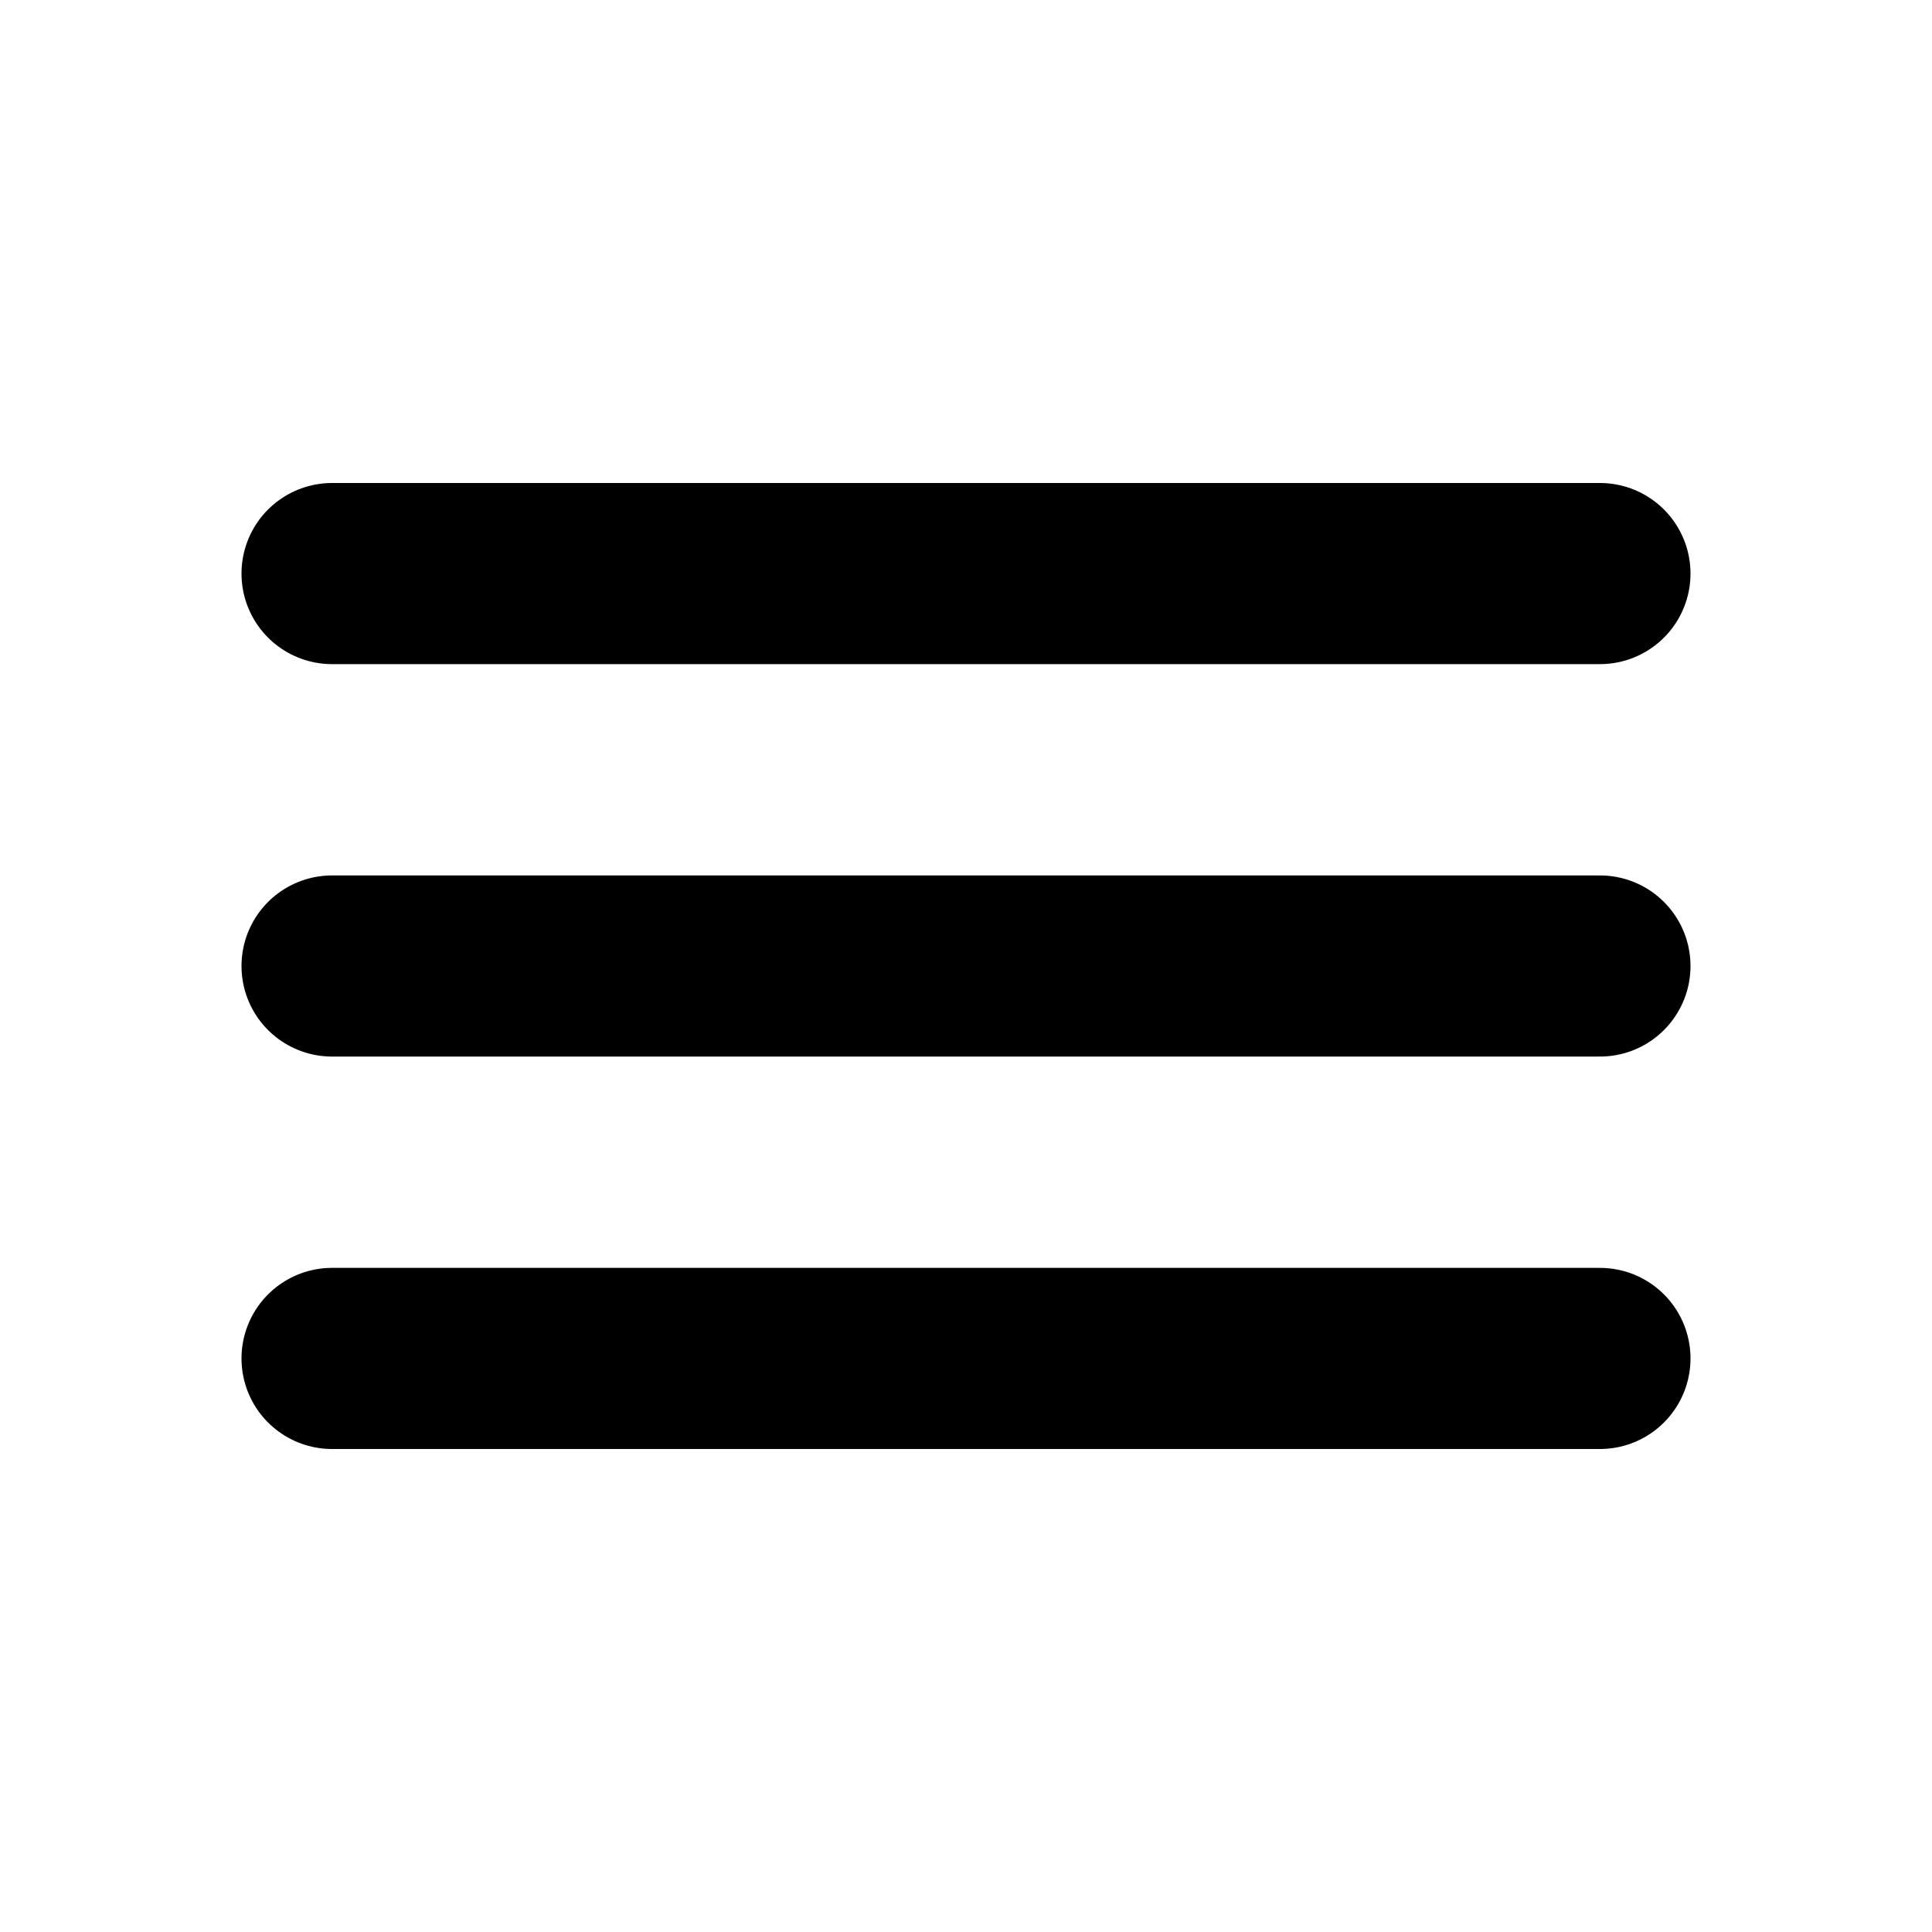
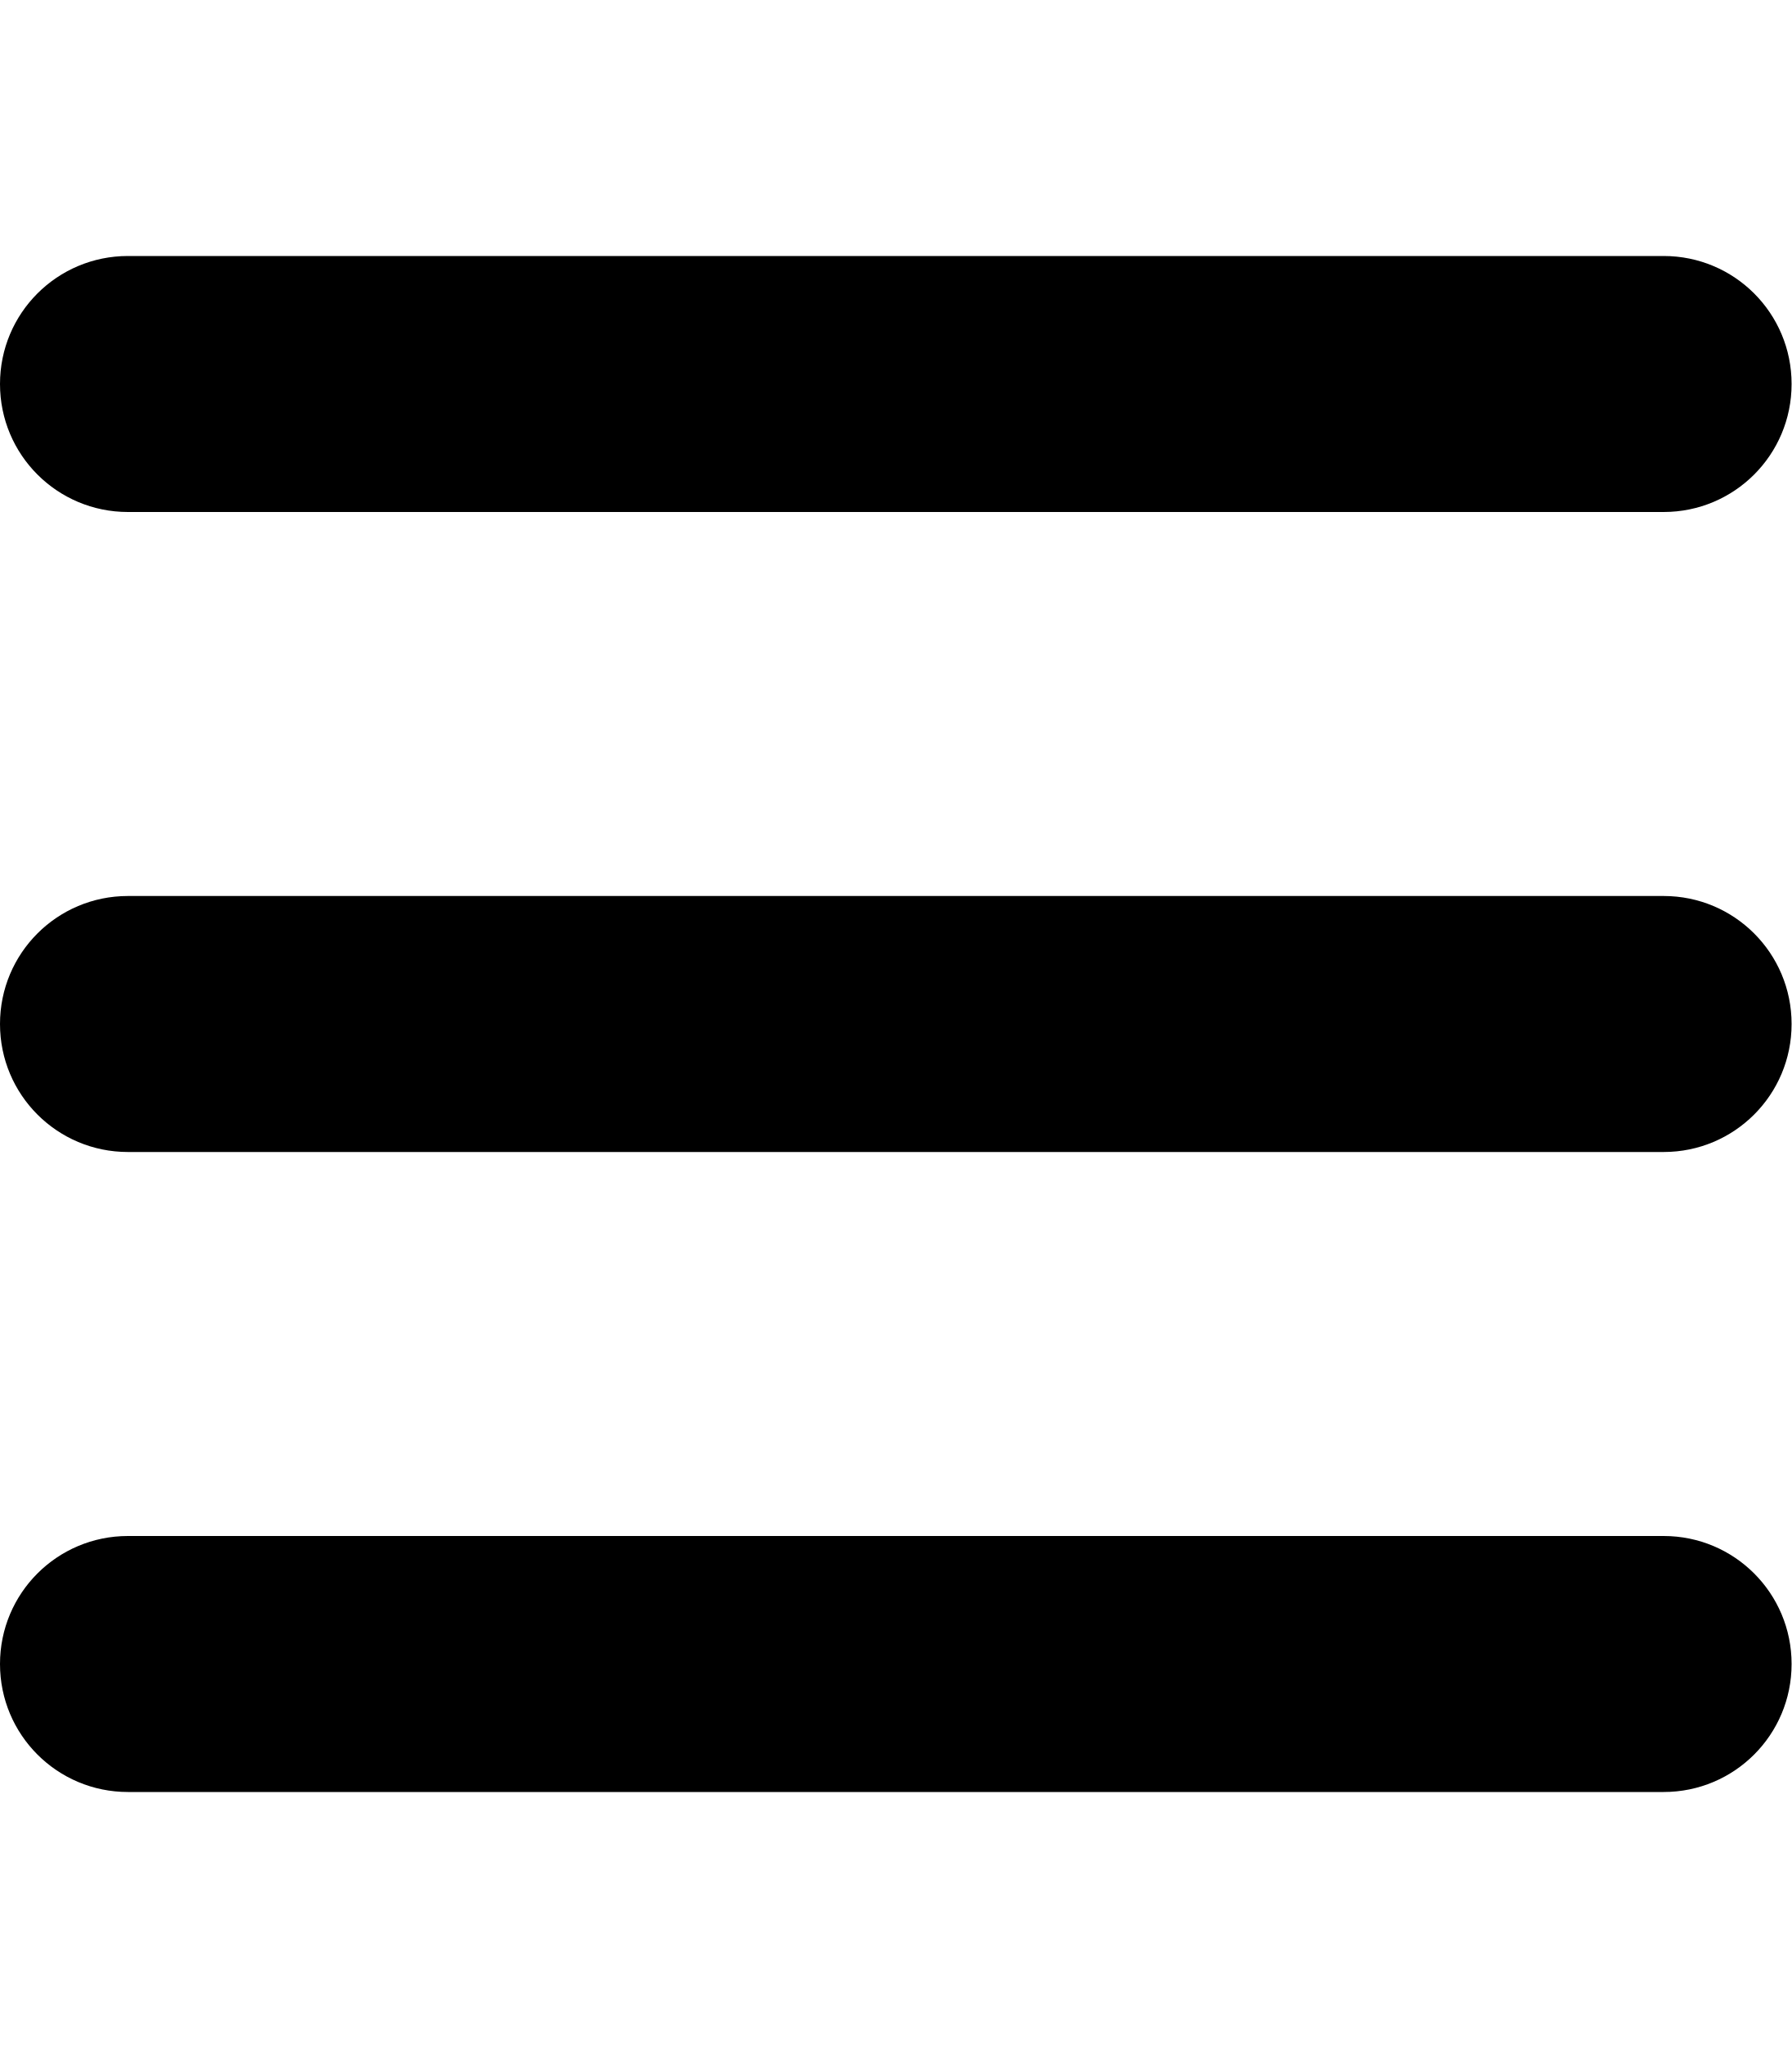
- <svg xmlns="http://www.w3.org/2000/svg" class="ionicon" viewBox="0 0 512 512">
-   <path fill="none" stroke="currentColor" stroke-linecap="round" stroke-miterlimit="10" stroke-width="48" d="M88 152h336M88 256h336M88 360h336" />
+ <svg xmlns="http://www.w3.org/2000/svg" viewBox="0 0 448 512">
+   <path d="M0 96C0 78.3 14.3 64 32 64H416c17.7 0 32 14.3 32 32s-14.3 32-32 32H32C14.3 128 0 113.7 0 96zM0 256c0-17.7 14.3-32 32-32H416c17.7 0 32 14.3 32 32s-14.3 32-32 32H32c-17.7 0-32-14.3-32-32zM448 416c0 17.7-14.3 32-32 32H32c-17.7 0-32-14.3-32-32s14.3-32 32-32H416c17.7 0 32 14.3 32 32z" />
</svg>
